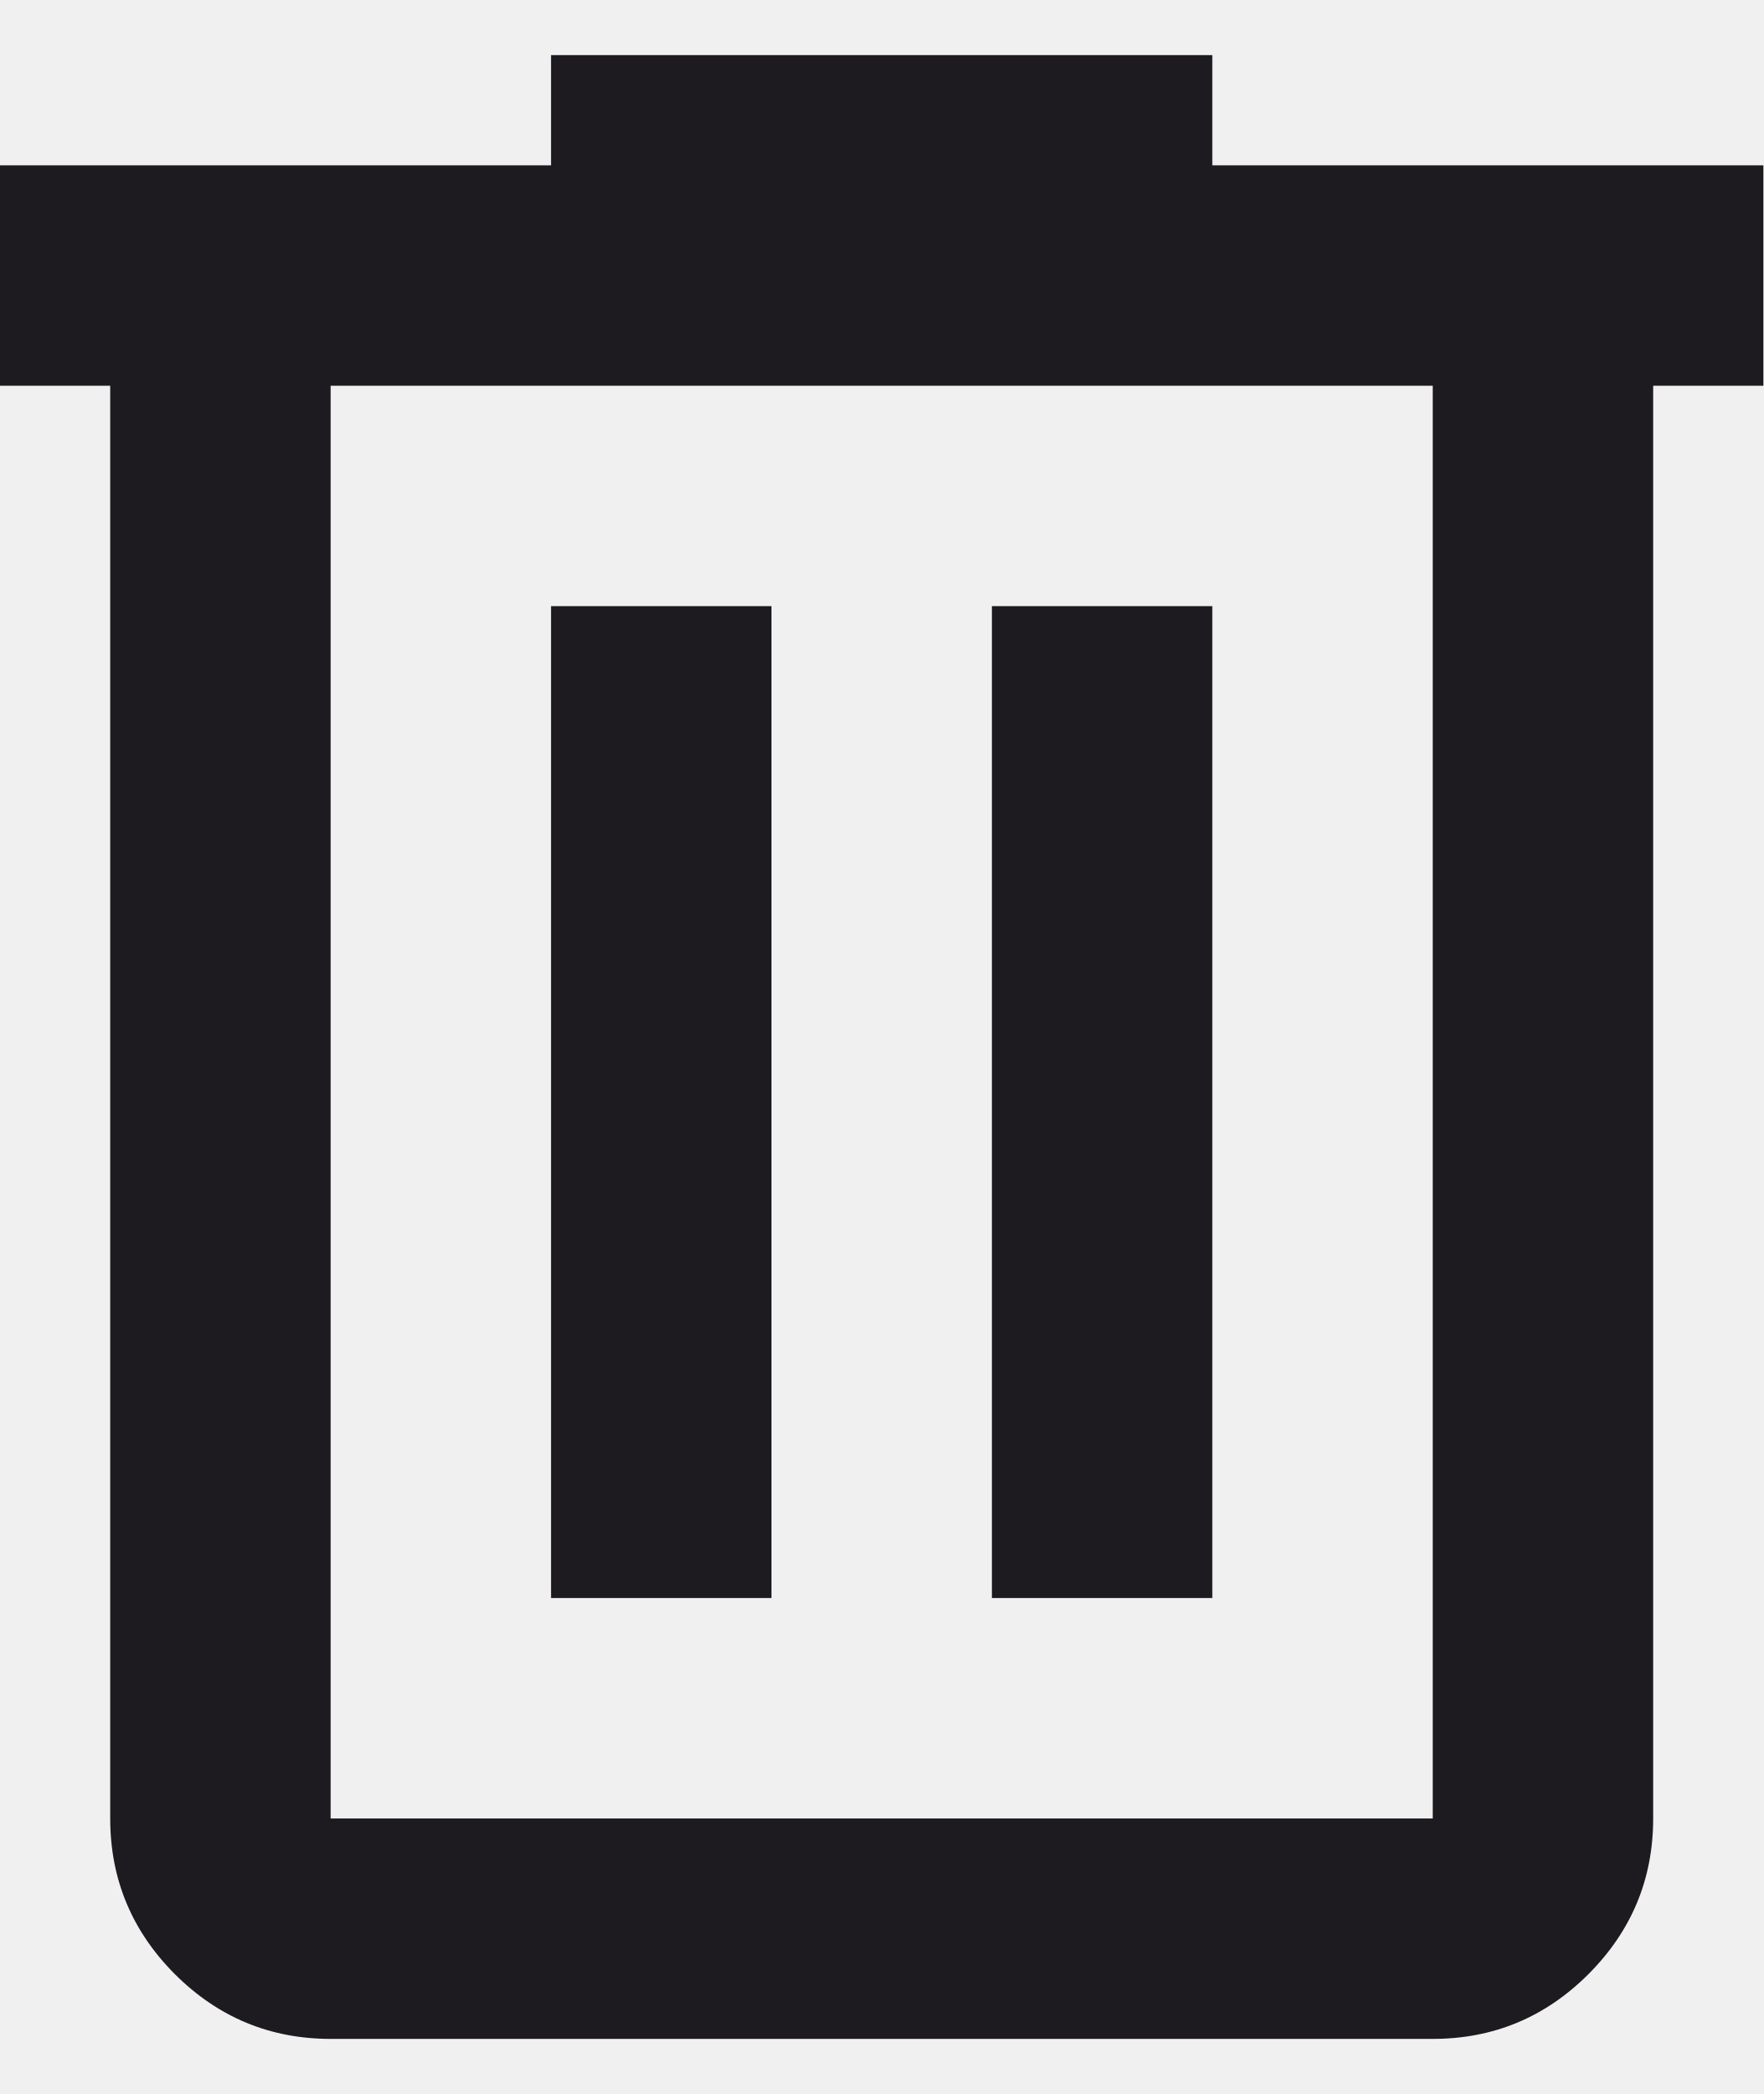
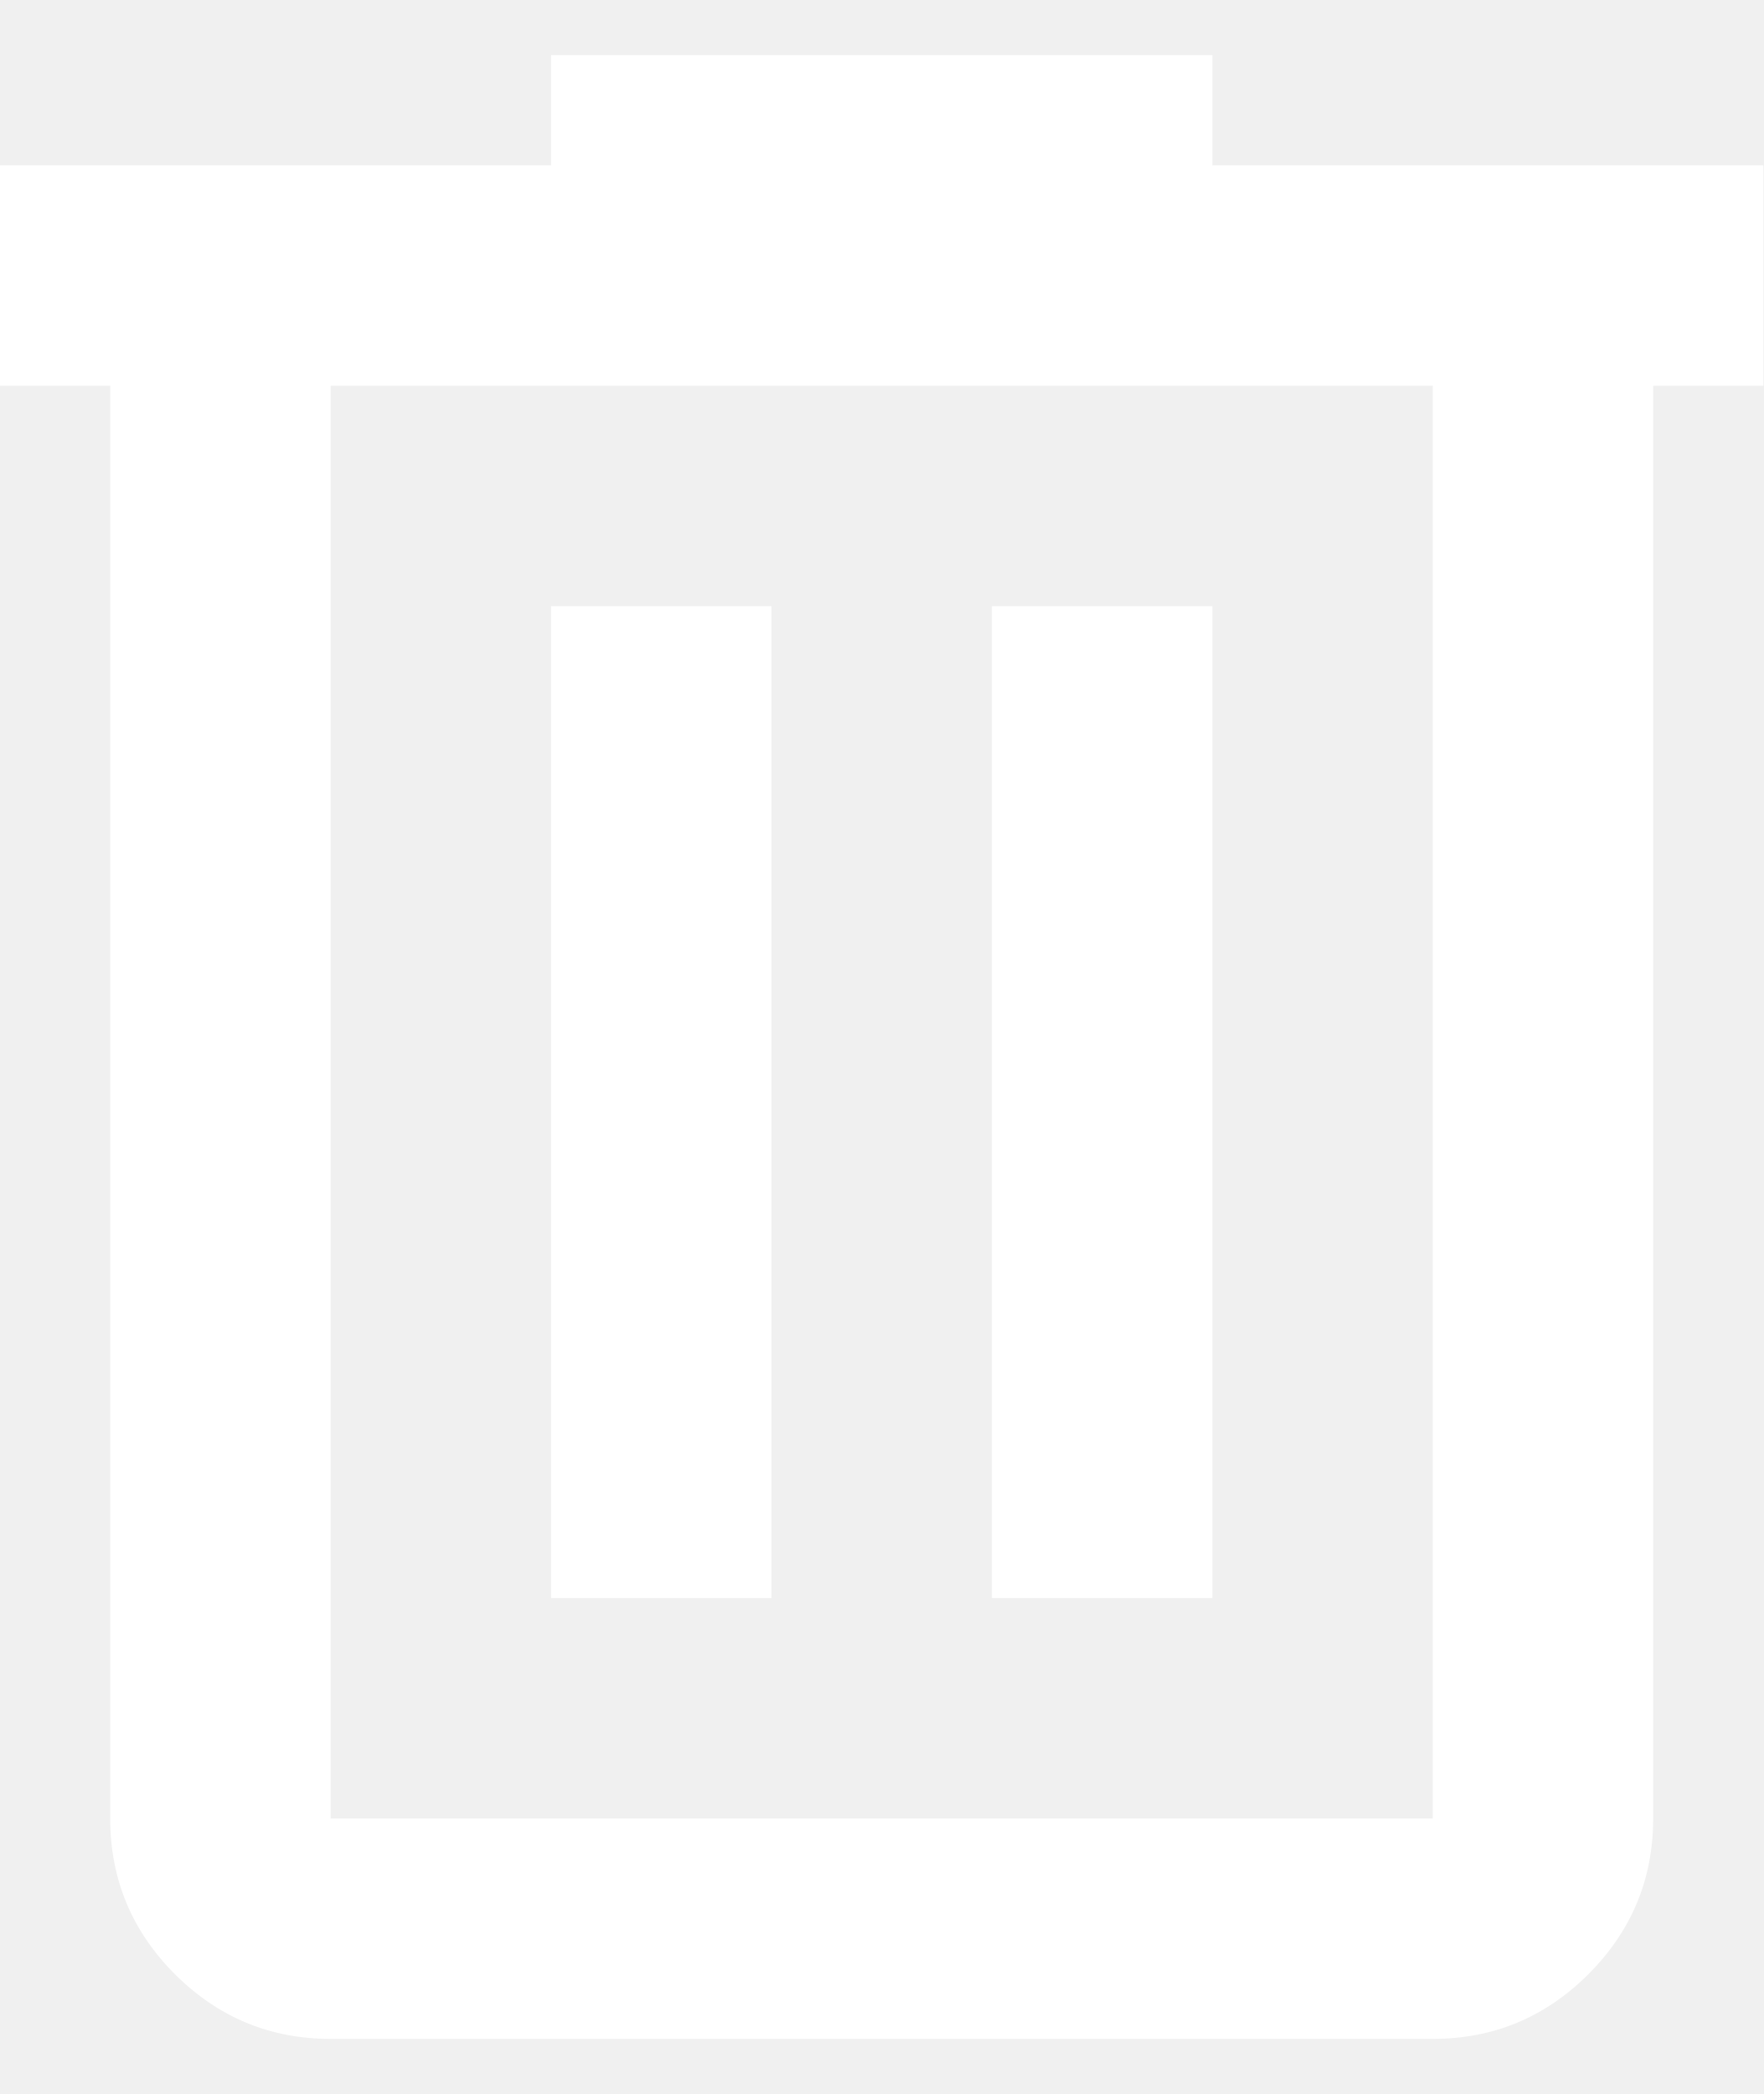
<svg xmlns="http://www.w3.org/2000/svg" width="16" height="19" viewBox="0 0 16 19" fill="none">
-   <path d="M3 18.5C2.45 18.5 1.979 18.304 1.587 17.913C1.196 17.521 1 17.05 1 16.5V3.5H0V1.5H5V0.5H11V1.5H16V3.5H15V16.5C15 17.05 14.804 17.521 14.412 17.913C14.021 18.304 13.55 18.5 13 18.5H3ZM13 3.5H3V16.5H13V3.5ZM5 14.5H7V5.5H5V14.5ZM9 14.5H11V5.5H9V14.5Z" fill="#1D1B20" />
+   <path d="M3 18.5C2.45 18.5 1.979 18.304 1.587 17.913C1.196 17.521 1 17.05 1 16.5V3.5H0V1.5H5V0.5H11V1.5H16V3.5H15V16.5C15 17.05 14.804 17.521 14.412 17.913C14.021 18.304 13.55 18.5 13 18.5H3ZM13 3.5H3V16.5H13V3.5ZM5 14.5H7V5.5H5V14.5ZM9 14.5H11V5.5H9V14.5Z" fill="#fff" />
</svg>
